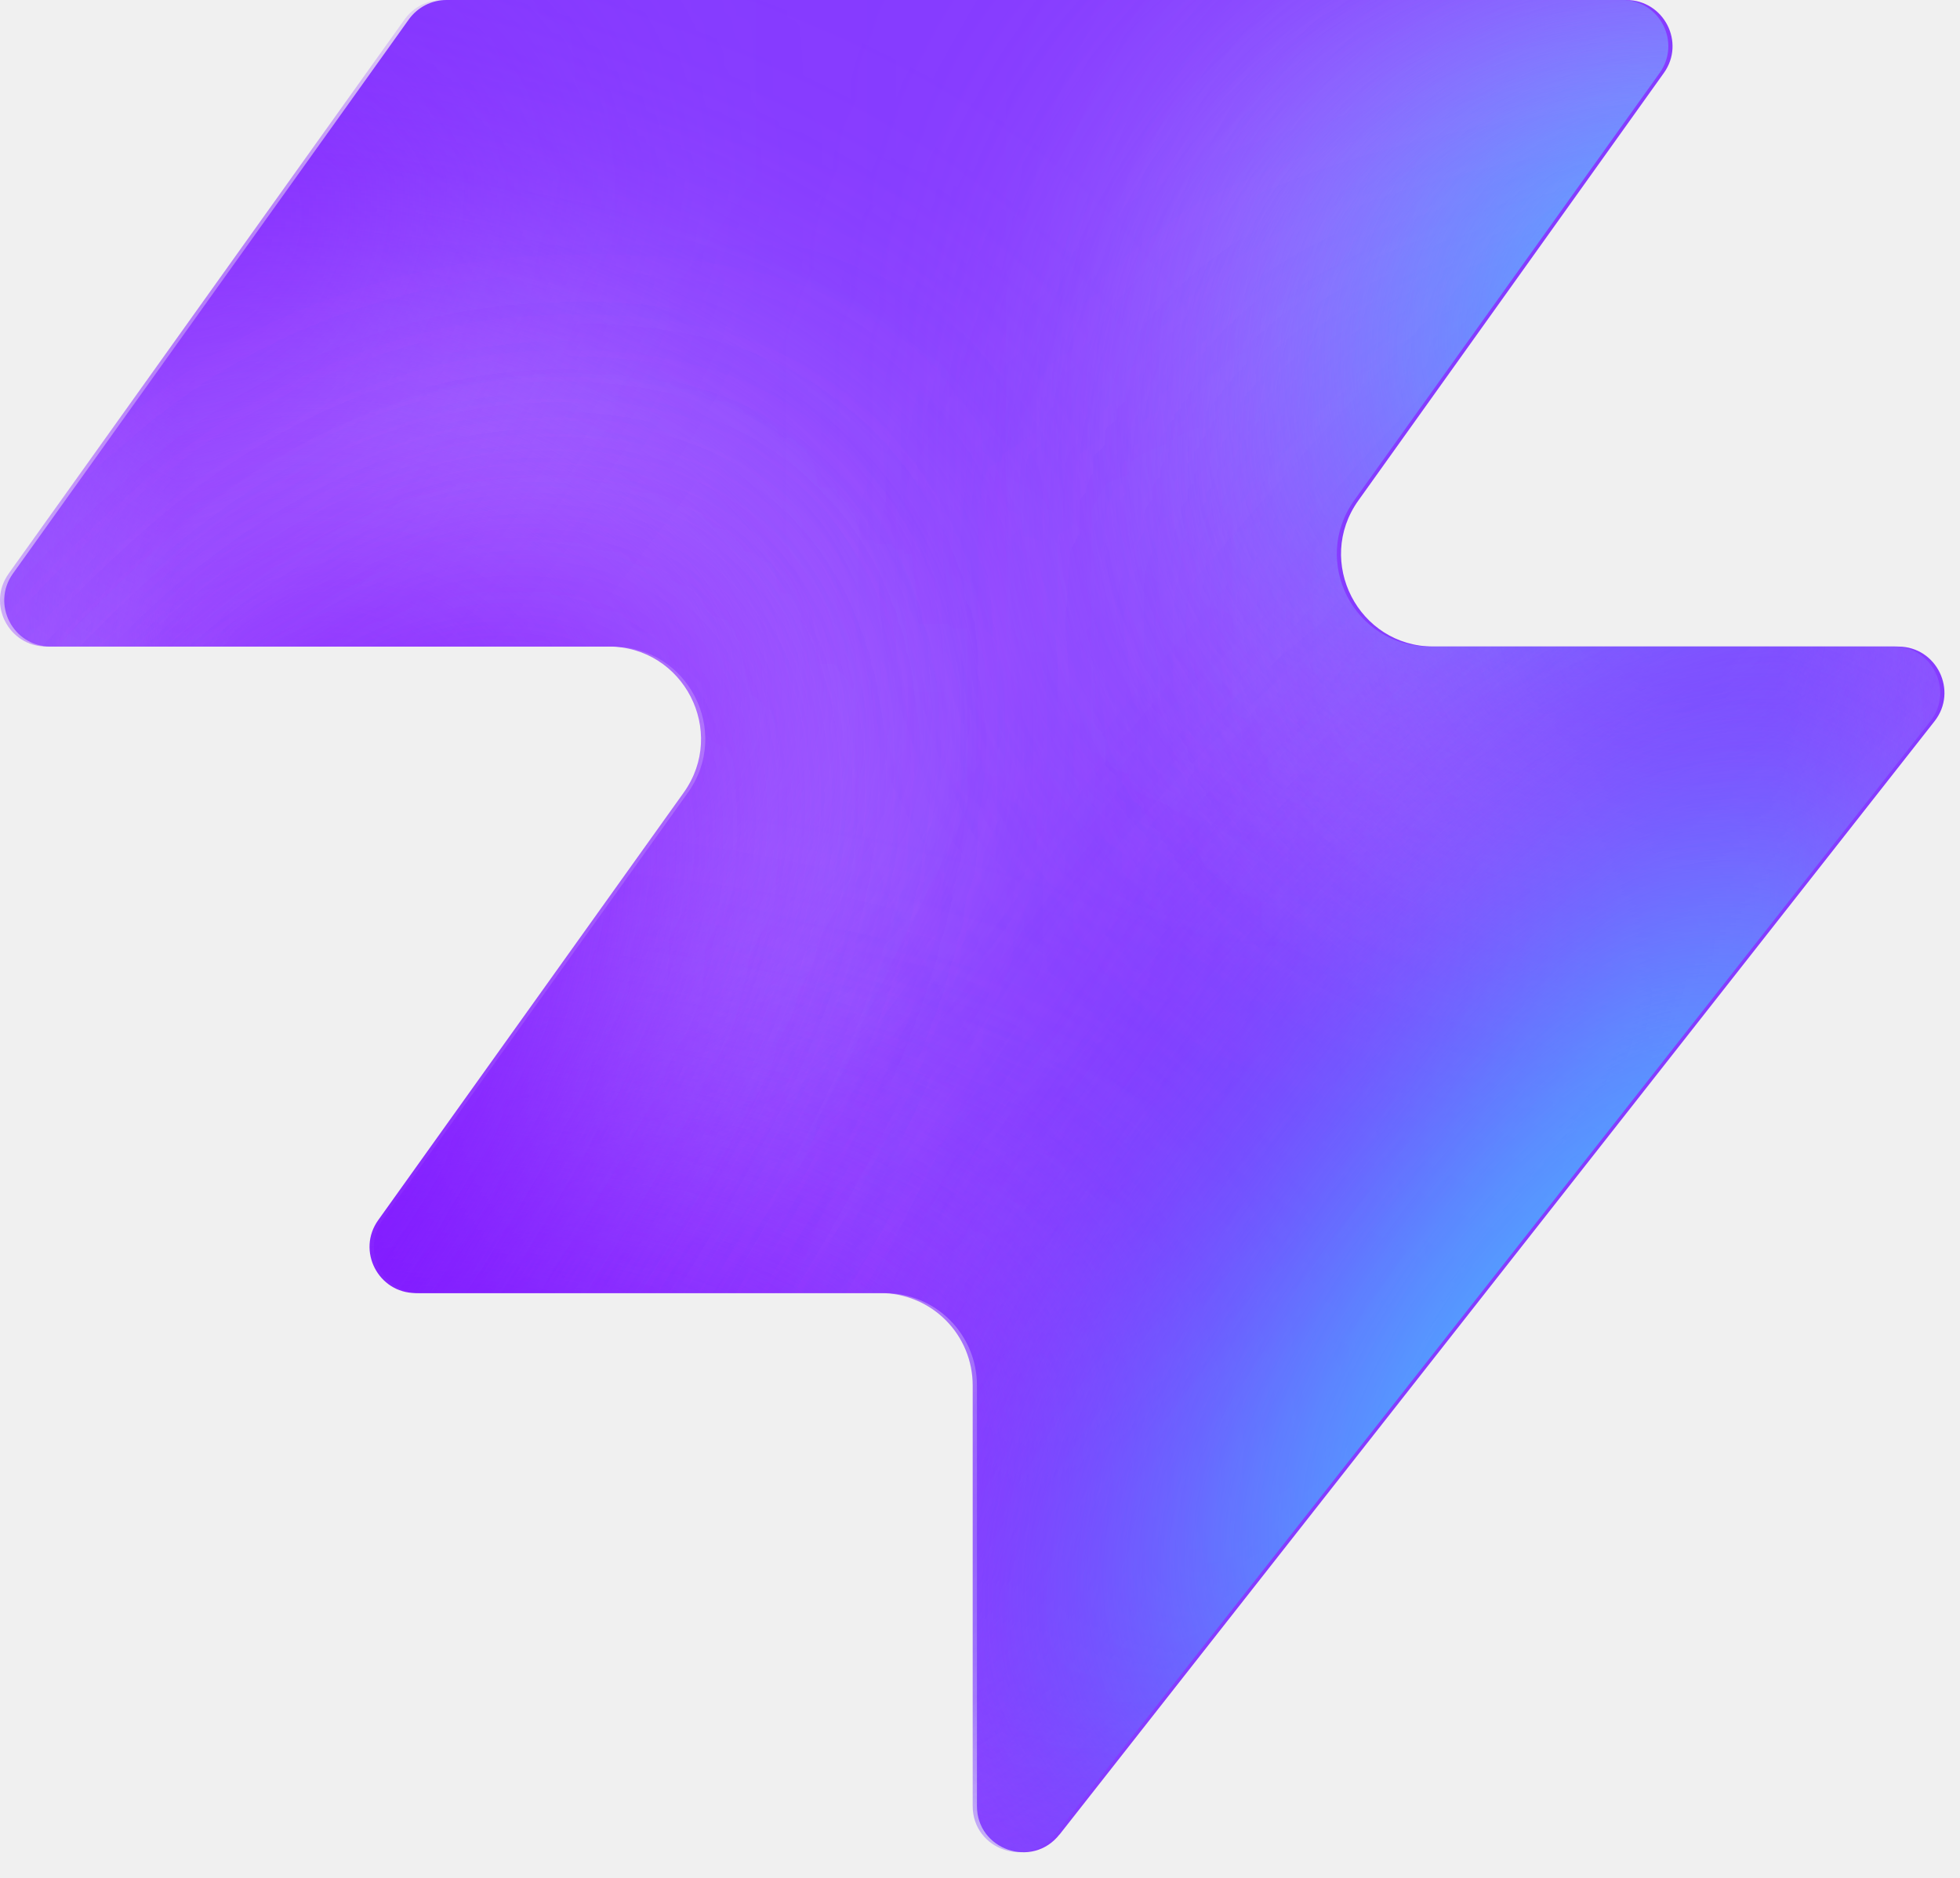
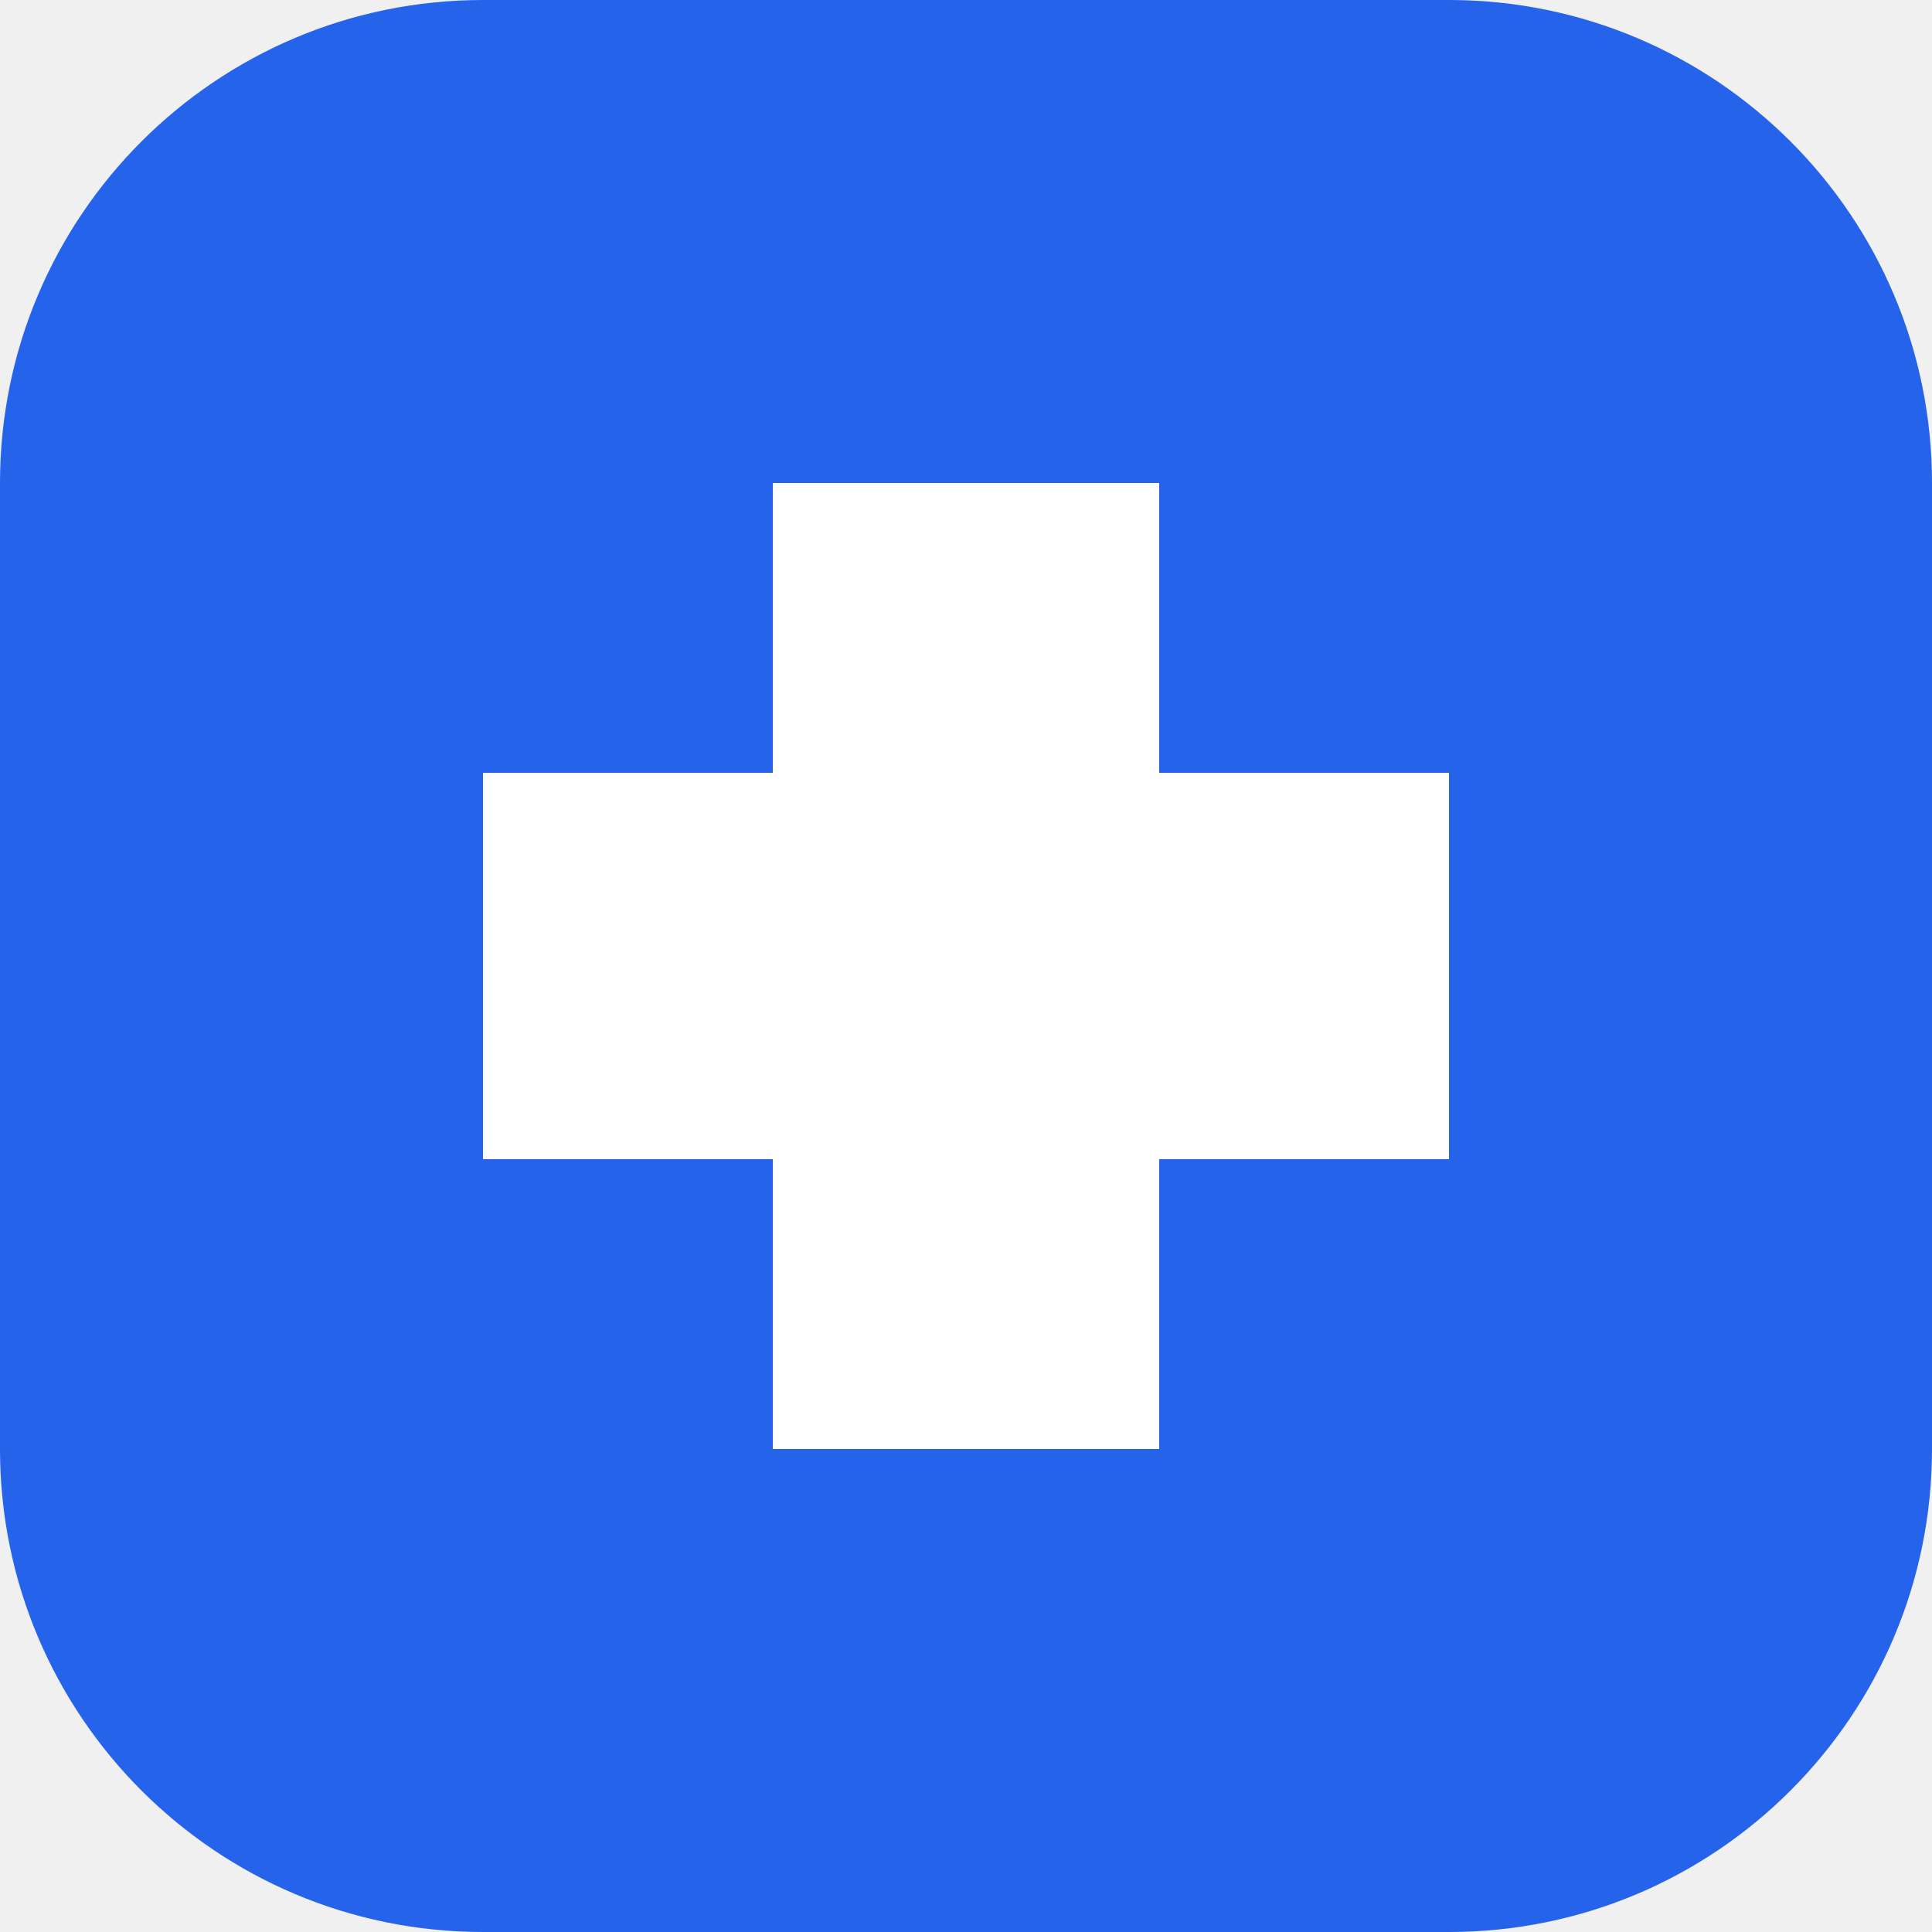
- <svg xmlns="http://www.w3.org/2000/svg" width="48" height="46" fill="none" viewBox="0 0 48 46">
-   <path fill="#863bff" d="M25.946 44.938c-.664.845-2.021.375-2.021-.698V33.937a2.26 2.26 0 0 0-2.262-2.262H10.287c-.92 0-1.456-1.04-.92-1.788l7.48-10.471c1.07-1.497 0-3.578-1.842-3.578H1.237c-.92 0-1.456-1.04-.92-1.788L10.013.474c.214-.297.556-.474.92-.474h28.894c.92 0 1.456 1.04.92 1.788l-7.48 10.471c-1.07 1.498 0 3.579 1.842 3.579h11.377c.943 0 1.473 1.088.89 1.83L25.947 44.94z" style="fill:#863bff;fill:color(display-p3 .525 .23 1);fill-opacity:1" />
-   <mask id="a" width="48" height="46" x="0" y="0" maskUnits="userSpaceOnUse" style="mask-type:alpha">
-     <path fill="#000" d="M25.842 44.938c-.664.844-2.021.375-2.021-.698V33.937a2.26 2.26 0 0 0-2.262-2.262H10.183c-.92 0-1.456-1.04-.92-1.788l7.48-10.471c1.07-1.498 0-3.579-1.842-3.579H1.133c-.92 0-1.456-1.04-.92-1.787L9.91.473c.214-.297.556-.474.92-.474h28.894c.92 0 1.456 1.04.92 1.788l-7.48 10.471c-1.07 1.498 0 3.578 1.842 3.578h11.377c.943 0 1.473 1.088.89 1.832L25.843 44.94z" style="fill:#000;fill-opacity:1" />
-   </mask>
-   <g mask="url(#a)">
-     <g filter="url(#b)">
-       <ellipse cx="5.508" cy="14.704" fill="#ede6ff" rx="5.508" ry="14.704" style="fill:#ede6ff;fill:color(display-p3 .927 .903 1);fill-opacity:1" transform="matrix(.00324 1 1 -.00324 -4.47 31.516)" />
-     </g>
-     <g filter="url(#c)">
-       <ellipse cx="10.399" cy="29.851" fill="#ede6ff" rx="10.399" ry="29.851" style="fill:#ede6ff;fill:color(display-p3 .927 .903 1);fill-opacity:1" transform="matrix(.00324 1 1 -.00324 -39.328 7.883)" />
-     </g>
-     <g filter="url(#d)">
-       <ellipse cx="5.508" cy="30.487" fill="#7e14ff" rx="5.508" ry="30.487" style="fill:#7e14ff;fill:color(display-p3 .492 .077 1);fill-opacity:1" transform="rotate(89.814 -25.913 -14.639)scale(1 -1)" />
-     </g>
-     <g filter="url(#e)">
-       <ellipse cx="5.508" cy="30.599" fill="#7e14ff" rx="5.508" ry="30.599" style="fill:#7e14ff;fill:color(display-p3 .492 .077 1);fill-opacity:1" transform="rotate(89.814 -32.644 -3.334)scale(1 -1)" />
-     </g>
-     <g filter="url(#f)">
-       <ellipse cx="5.508" cy="30.599" fill="#7e14ff" rx="5.508" ry="30.599" style="fill:#7e14ff;fill:color(display-p3 .492 .077 1);fill-opacity:1" transform="matrix(.00324 1 1 -.00324 -34.34 30.47)" />
-     </g>
-     <g filter="url(#g)">
-       <ellipse cx="14.072" cy="22.078" fill="#ede6ff" rx="14.072" ry="22.078" style="fill:#ede6ff;fill:color(display-p3 .927 .903 1);fill-opacity:1" transform="rotate(93.35 24.506 48.493)scale(-1 1)" />
-     </g>
-     <g filter="url(#h)">
-       <ellipse cx="3.47" cy="21.501" fill="#7e14ff" rx="3.47" ry="21.501" style="fill:#7e14ff;fill:color(display-p3 .492 .077 1);fill-opacity:1" transform="rotate(89.009 28.708 47.59)scale(-1 1)" />
-     </g>
-     <g filter="url(#i)">
-       <ellipse cx="3.47" cy="21.501" fill="#7e14ff" rx="3.47" ry="21.501" style="fill:#7e14ff;fill:color(display-p3 .492 .077 1);fill-opacity:1" transform="rotate(89.009 28.708 47.59)scale(-1 1)" />
-     </g>
-     <g filter="url(#j)">
-       <ellipse cx=".387" cy="8.972" fill="#7e14ff" rx="4.407" ry="29.108" style="fill:#7e14ff;fill:color(display-p3 .492 .077 1);fill-opacity:1" transform="rotate(39.51 .387 8.972)" />
-     </g>
-     <g filter="url(#k)">
-       <ellipse cx="47.523" cy="-6.092" fill="#7e14ff" rx="4.407" ry="29.108" style="fill:#7e14ff;fill:color(display-p3 .492 .077 1);fill-opacity:1" transform="rotate(37.892 47.523 -6.092)" />
-     </g>
-     <g filter="url(#l)">
-       <ellipse cx="41.412" cy="6.333" fill="#47bfff" rx="5.971" ry="9.665" style="fill:#47bfff;fill:color(display-p3 .28 .748 1);fill-opacity:1" transform="rotate(37.892 41.412 6.333)" />
-     </g>
-     <g filter="url(#m)">
-       <ellipse cx="-1.879" cy="38.332" fill="#7e14ff" rx="4.407" ry="29.108" style="fill:#7e14ff;fill:color(display-p3 .492 .077 1);fill-opacity:1" transform="rotate(37.892 -1.88 38.332)" />
-     </g>
-     <g filter="url(#n)">
-       <ellipse cx="-1.879" cy="38.332" fill="#7e14ff" rx="4.407" ry="29.108" style="fill:#7e14ff;fill:color(display-p3 .492 .077 1);fill-opacity:1" transform="rotate(37.892 -1.88 38.332)" />
-     </g>
-     <g filter="url(#o)">
-       <ellipse cx="35.651" cy="29.907" fill="#7e14ff" rx="4.407" ry="29.108" style="fill:#7e14ff;fill:color(display-p3 .492 .077 1);fill-opacity:1" transform="rotate(37.892 35.651 29.907)" />
-     </g>
-     <g filter="url(#p)">
-       <ellipse cx="38.418" cy="32.4" fill="#47bfff" rx="5.971" ry="15.297" style="fill:#47bfff;fill:color(display-p3 .28 .748 1);fill-opacity:1" transform="rotate(37.892 38.418 32.4)" />
-     </g>
-   </g>
-   <defs>
-     <filter id="b" width="60.045" height="41.654" x="-19.77" y="16.149" color-interpolation-filters="sRGB" filterUnits="userSpaceOnUse">
-       <feFlood flood-opacity="0" result="BackgroundImageFix" />
-       <feBlend in="SourceGraphic" in2="BackgroundImageFix" result="shape" />
-       <feGaussianBlur result="effect1_foregroundBlur_2002_17158" stdDeviation="7.659" />
-     </filter>
-     <filter id="c" width="90.34" height="51.437" x="-54.613" y="-7.533" color-interpolation-filters="sRGB" filterUnits="userSpaceOnUse">
-       <feFlood flood-opacity="0" result="BackgroundImageFix" />
-       <feBlend in="SourceGraphic" in2="BackgroundImageFix" result="shape" />
-       <feGaussianBlur result="effect1_foregroundBlur_2002_17158" stdDeviation="7.659" />
-     </filter>
-     <filter id="d" width="79.355" height="29.4" x="-49.64" y="2.03" color-interpolation-filters="sRGB" filterUnits="userSpaceOnUse">
-       <feFlood flood-opacity="0" result="BackgroundImageFix" />
-       <feBlend in="SourceGraphic" in2="BackgroundImageFix" result="shape" />
-       <feGaussianBlur result="effect1_foregroundBlur_2002_17158" stdDeviation="4.596" />
-     </filter>
-     <filter id="e" width="79.579" height="29.4" x="-45.045" y="20.029" color-interpolation-filters="sRGB" filterUnits="userSpaceOnUse">
-       <feFlood flood-opacity="0" result="BackgroundImageFix" />
-       <feBlend in="SourceGraphic" in2="BackgroundImageFix" result="shape" />
-       <feGaussianBlur result="effect1_foregroundBlur_2002_17158" stdDeviation="4.596" />
-     </filter>
-     <filter id="f" width="79.579" height="29.4" x="-43.513" y="21.178" color-interpolation-filters="sRGB" filterUnits="userSpaceOnUse">
-       <feFlood flood-opacity="0" result="BackgroundImageFix" />
-       <feBlend in="SourceGraphic" in2="BackgroundImageFix" result="shape" />
-       <feGaussianBlur result="effect1_foregroundBlur_2002_17158" stdDeviation="4.596" />
-     </filter>
-     <filter id="g" width="74.749" height="58.852" x="15.756" y="-17.901" color-interpolation-filters="sRGB" filterUnits="userSpaceOnUse">
-       <feFlood flood-opacity="0" result="BackgroundImageFix" />
-       <feBlend in="SourceGraphic" in2="BackgroundImageFix" result="shape" />
-       <feGaussianBlur result="effect1_foregroundBlur_2002_17158" stdDeviation="7.659" />
-     </filter>
-     <filter id="h" width="61.377" height="25.362" x="23.548" y="2.284" color-interpolation-filters="sRGB" filterUnits="userSpaceOnUse">
-       <feFlood flood-opacity="0" result="BackgroundImageFix" />
-       <feBlend in="SourceGraphic" in2="BackgroundImageFix" result="shape" />
-       <feGaussianBlur result="effect1_foregroundBlur_2002_17158" stdDeviation="4.596" />
-     </filter>
-     <filter id="i" width="61.377" height="25.362" x="23.548" y="2.284" color-interpolation-filters="sRGB" filterUnits="userSpaceOnUse">
-       <feFlood flood-opacity="0" result="BackgroundImageFix" />
-       <feBlend in="SourceGraphic" in2="BackgroundImageFix" result="shape" />
-       <feGaussianBlur result="effect1_foregroundBlur_2002_17158" stdDeviation="4.596" />
-     </filter>
-     <filter id="j" width="56.045" height="63.649" x="-27.636" y="-22.853" color-interpolation-filters="sRGB" filterUnits="userSpaceOnUse">
-       <feFlood flood-opacity="0" result="BackgroundImageFix" />
-       <feBlend in="SourceGraphic" in2="BackgroundImageFix" result="shape" />
-       <feGaussianBlur result="effect1_foregroundBlur_2002_17158" stdDeviation="4.596" />
-     </filter>
-     <filter id="k" width="54.814" height="64.646" x="20.116" y="-38.415" color-interpolation-filters="sRGB" filterUnits="userSpaceOnUse">
-       <feFlood flood-opacity="0" result="BackgroundImageFix" />
-       <feBlend in="SourceGraphic" in2="BackgroundImageFix" result="shape" />
-       <feGaussianBlur result="effect1_foregroundBlur_2002_17158" stdDeviation="4.596" />
-     </filter>
-     <filter id="l" width="33.541" height="35.313" x="24.641" y="-11.323" color-interpolation-filters="sRGB" filterUnits="userSpaceOnUse">
-       <feFlood flood-opacity="0" result="BackgroundImageFix" />
-       <feBlend in="SourceGraphic" in2="BackgroundImageFix" result="shape" />
-       <feGaussianBlur result="effect1_foregroundBlur_2002_17158" stdDeviation="4.596" />
-     </filter>
-     <filter id="m" width="54.814" height="64.646" x="-29.286" y="6.009" color-interpolation-filters="sRGB" filterUnits="userSpaceOnUse">
-       <feFlood flood-opacity="0" result="BackgroundImageFix" />
-       <feBlend in="SourceGraphic" in2="BackgroundImageFix" result="shape" />
-       <feGaussianBlur result="effect1_foregroundBlur_2002_17158" stdDeviation="4.596" />
-     </filter>
-     <filter id="n" width="54.814" height="64.646" x="-29.286" y="6.009" color-interpolation-filters="sRGB" filterUnits="userSpaceOnUse">
-       <feFlood flood-opacity="0" result="BackgroundImageFix" />
-       <feBlend in="SourceGraphic" in2="BackgroundImageFix" result="shape" />
-       <feGaussianBlur result="effect1_foregroundBlur_2002_17158" stdDeviation="4.596" />
-     </filter>
-     <filter id="o" width="54.814" height="64.646" x="8.244" y="-2.416" color-interpolation-filters="sRGB" filterUnits="userSpaceOnUse">
-       <feFlood flood-opacity="0" result="BackgroundImageFix" />
-       <feBlend in="SourceGraphic" in2="BackgroundImageFix" result="shape" />
-       <feGaussianBlur result="effect1_foregroundBlur_2002_17158" stdDeviation="4.596" />
-     </filter>
-     <filter id="p" width="39.409" height="43.623" x="18.713" y="10.588" color-interpolation-filters="sRGB" filterUnits="userSpaceOnUse">
-       <feFlood flood-opacity="0" result="BackgroundImageFix" />
-       <feBlend in="SourceGraphic" in2="BackgroundImageFix" result="shape" />
-       <feGaussianBlur result="effect1_foregroundBlur_2002_17158" stdDeviation="4.596" />
-     </filter>
-   </defs>
+ <svg xmlns="http://www.w3.org/2000/svg" viewBox="0 0 100 100">
+   <rect width="100" height="100" rx="25" fill="#2563eb" />
+   <path d="M40 25 h20 v15 h15 v20 h-15 v15 h-20 v-15 h-15 v-20 h15 z" fill="#ffffff" />
</svg>
